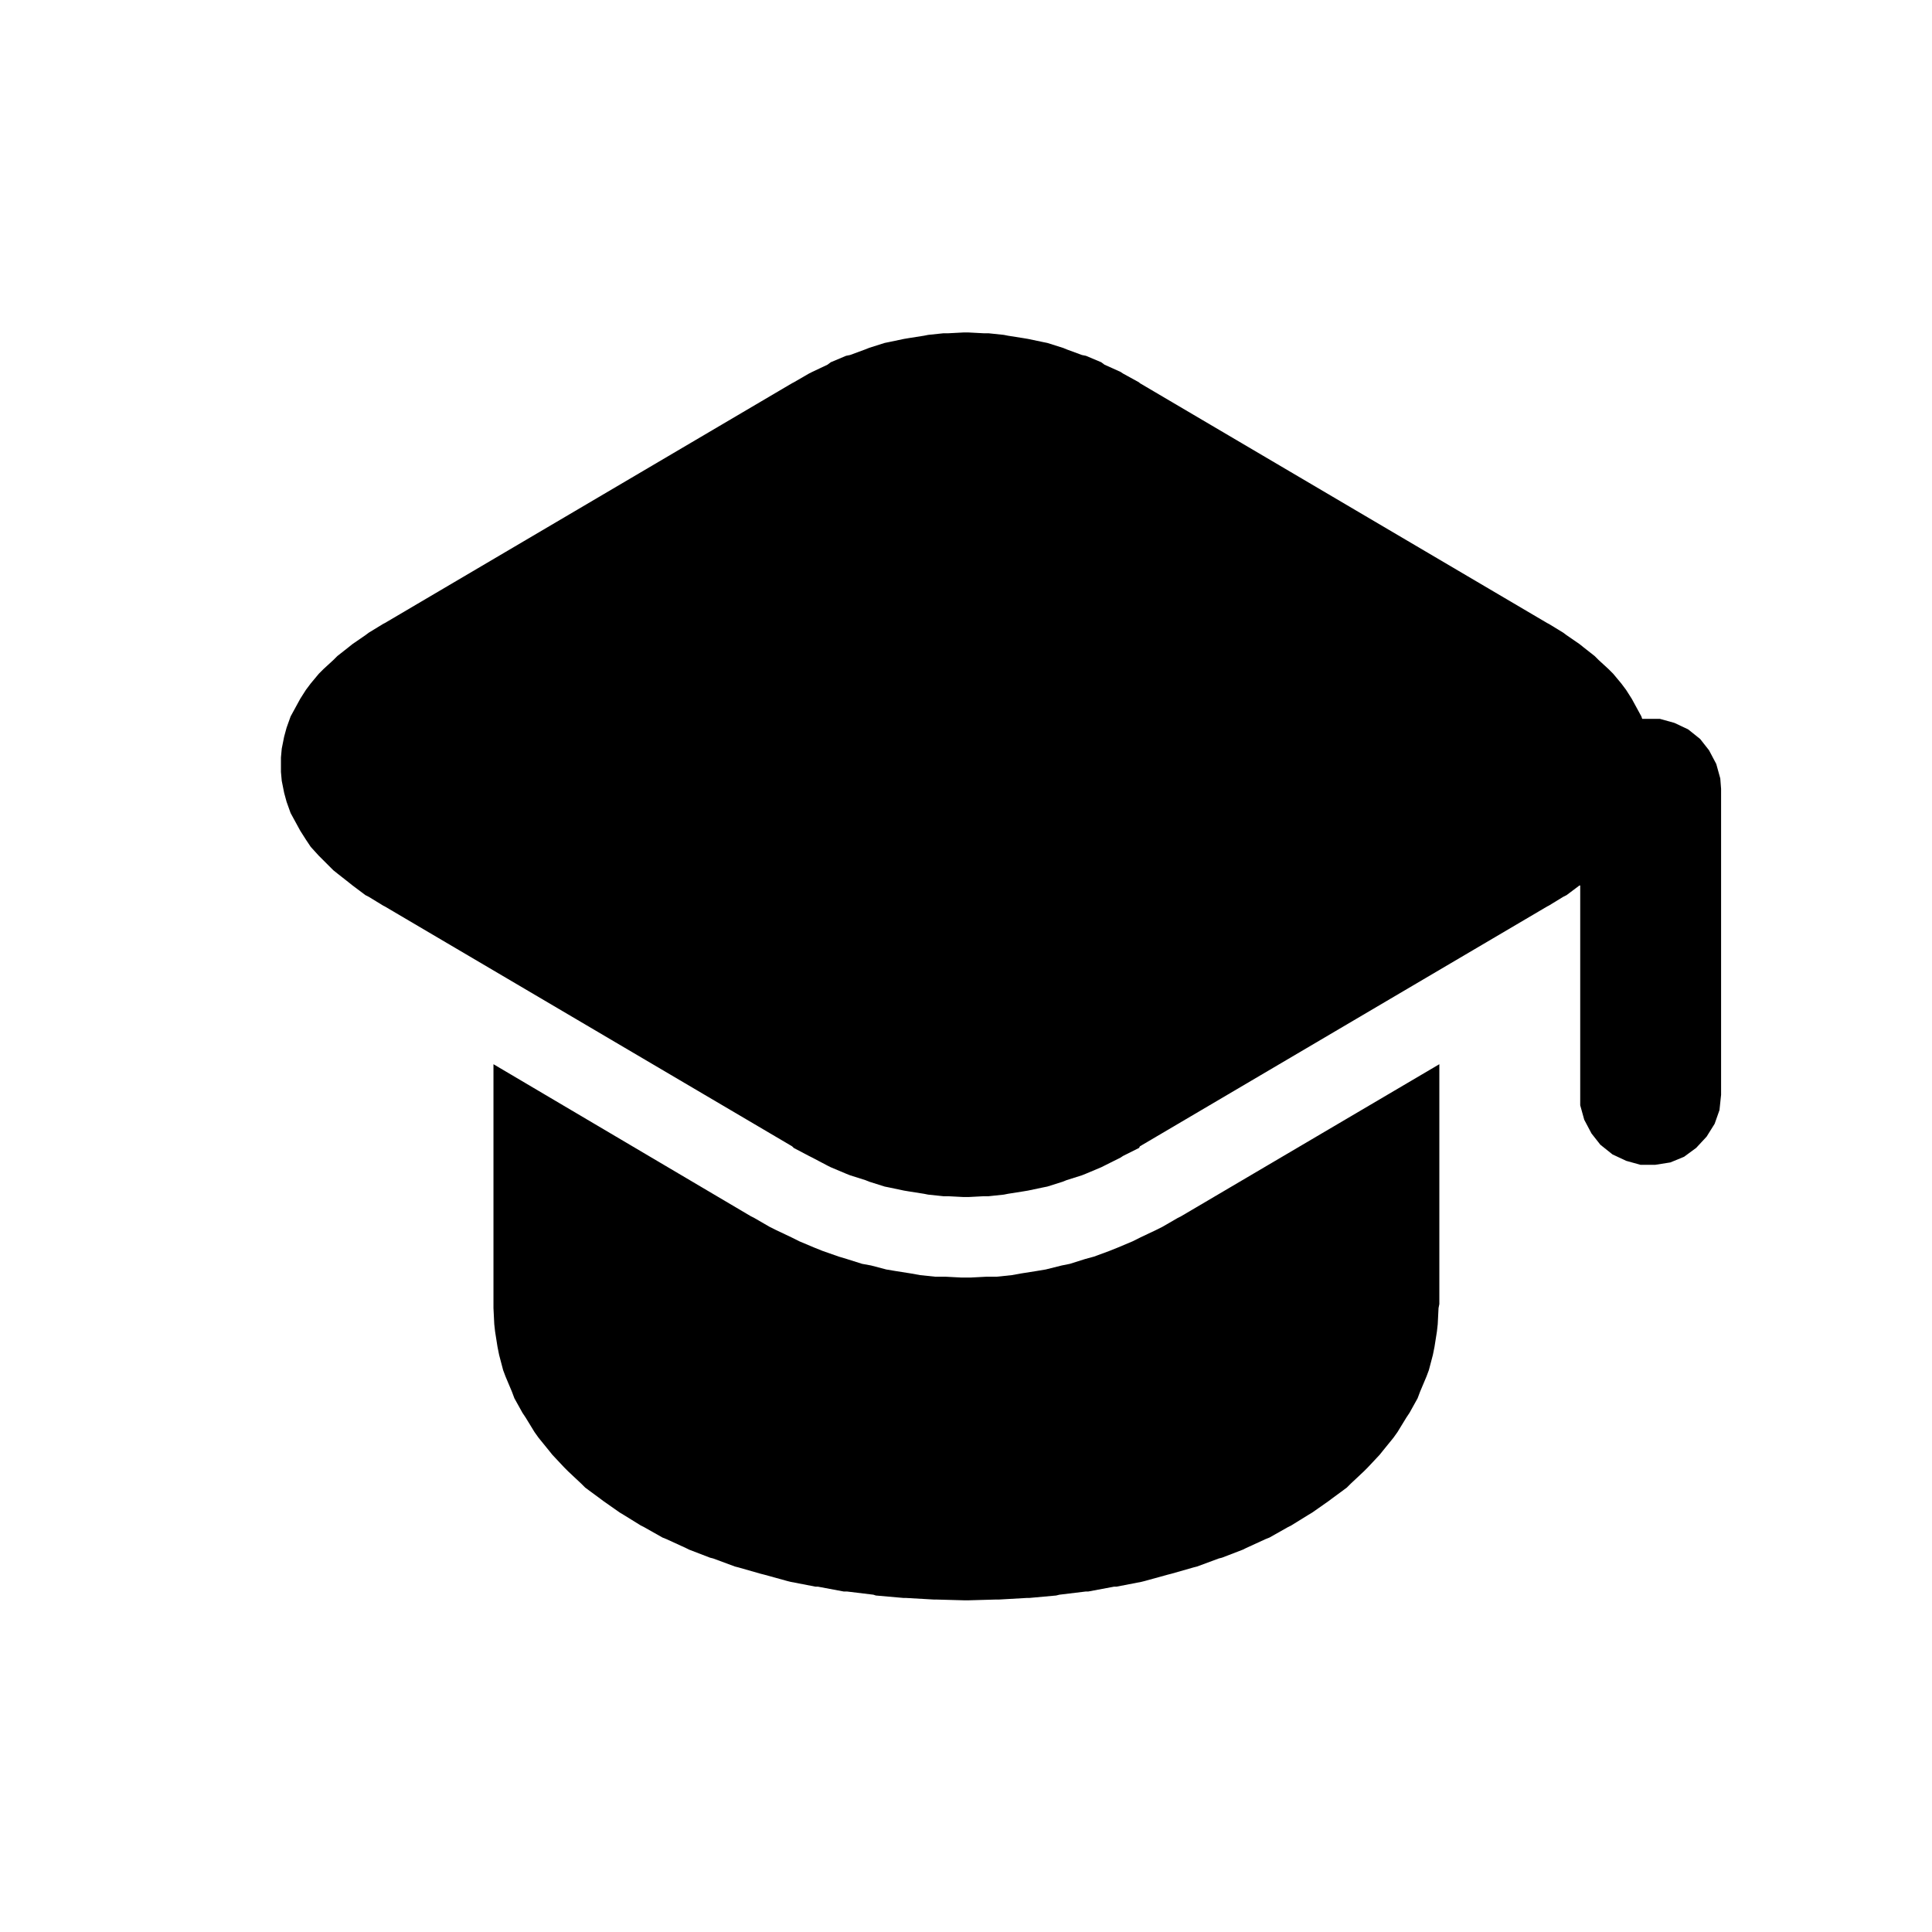
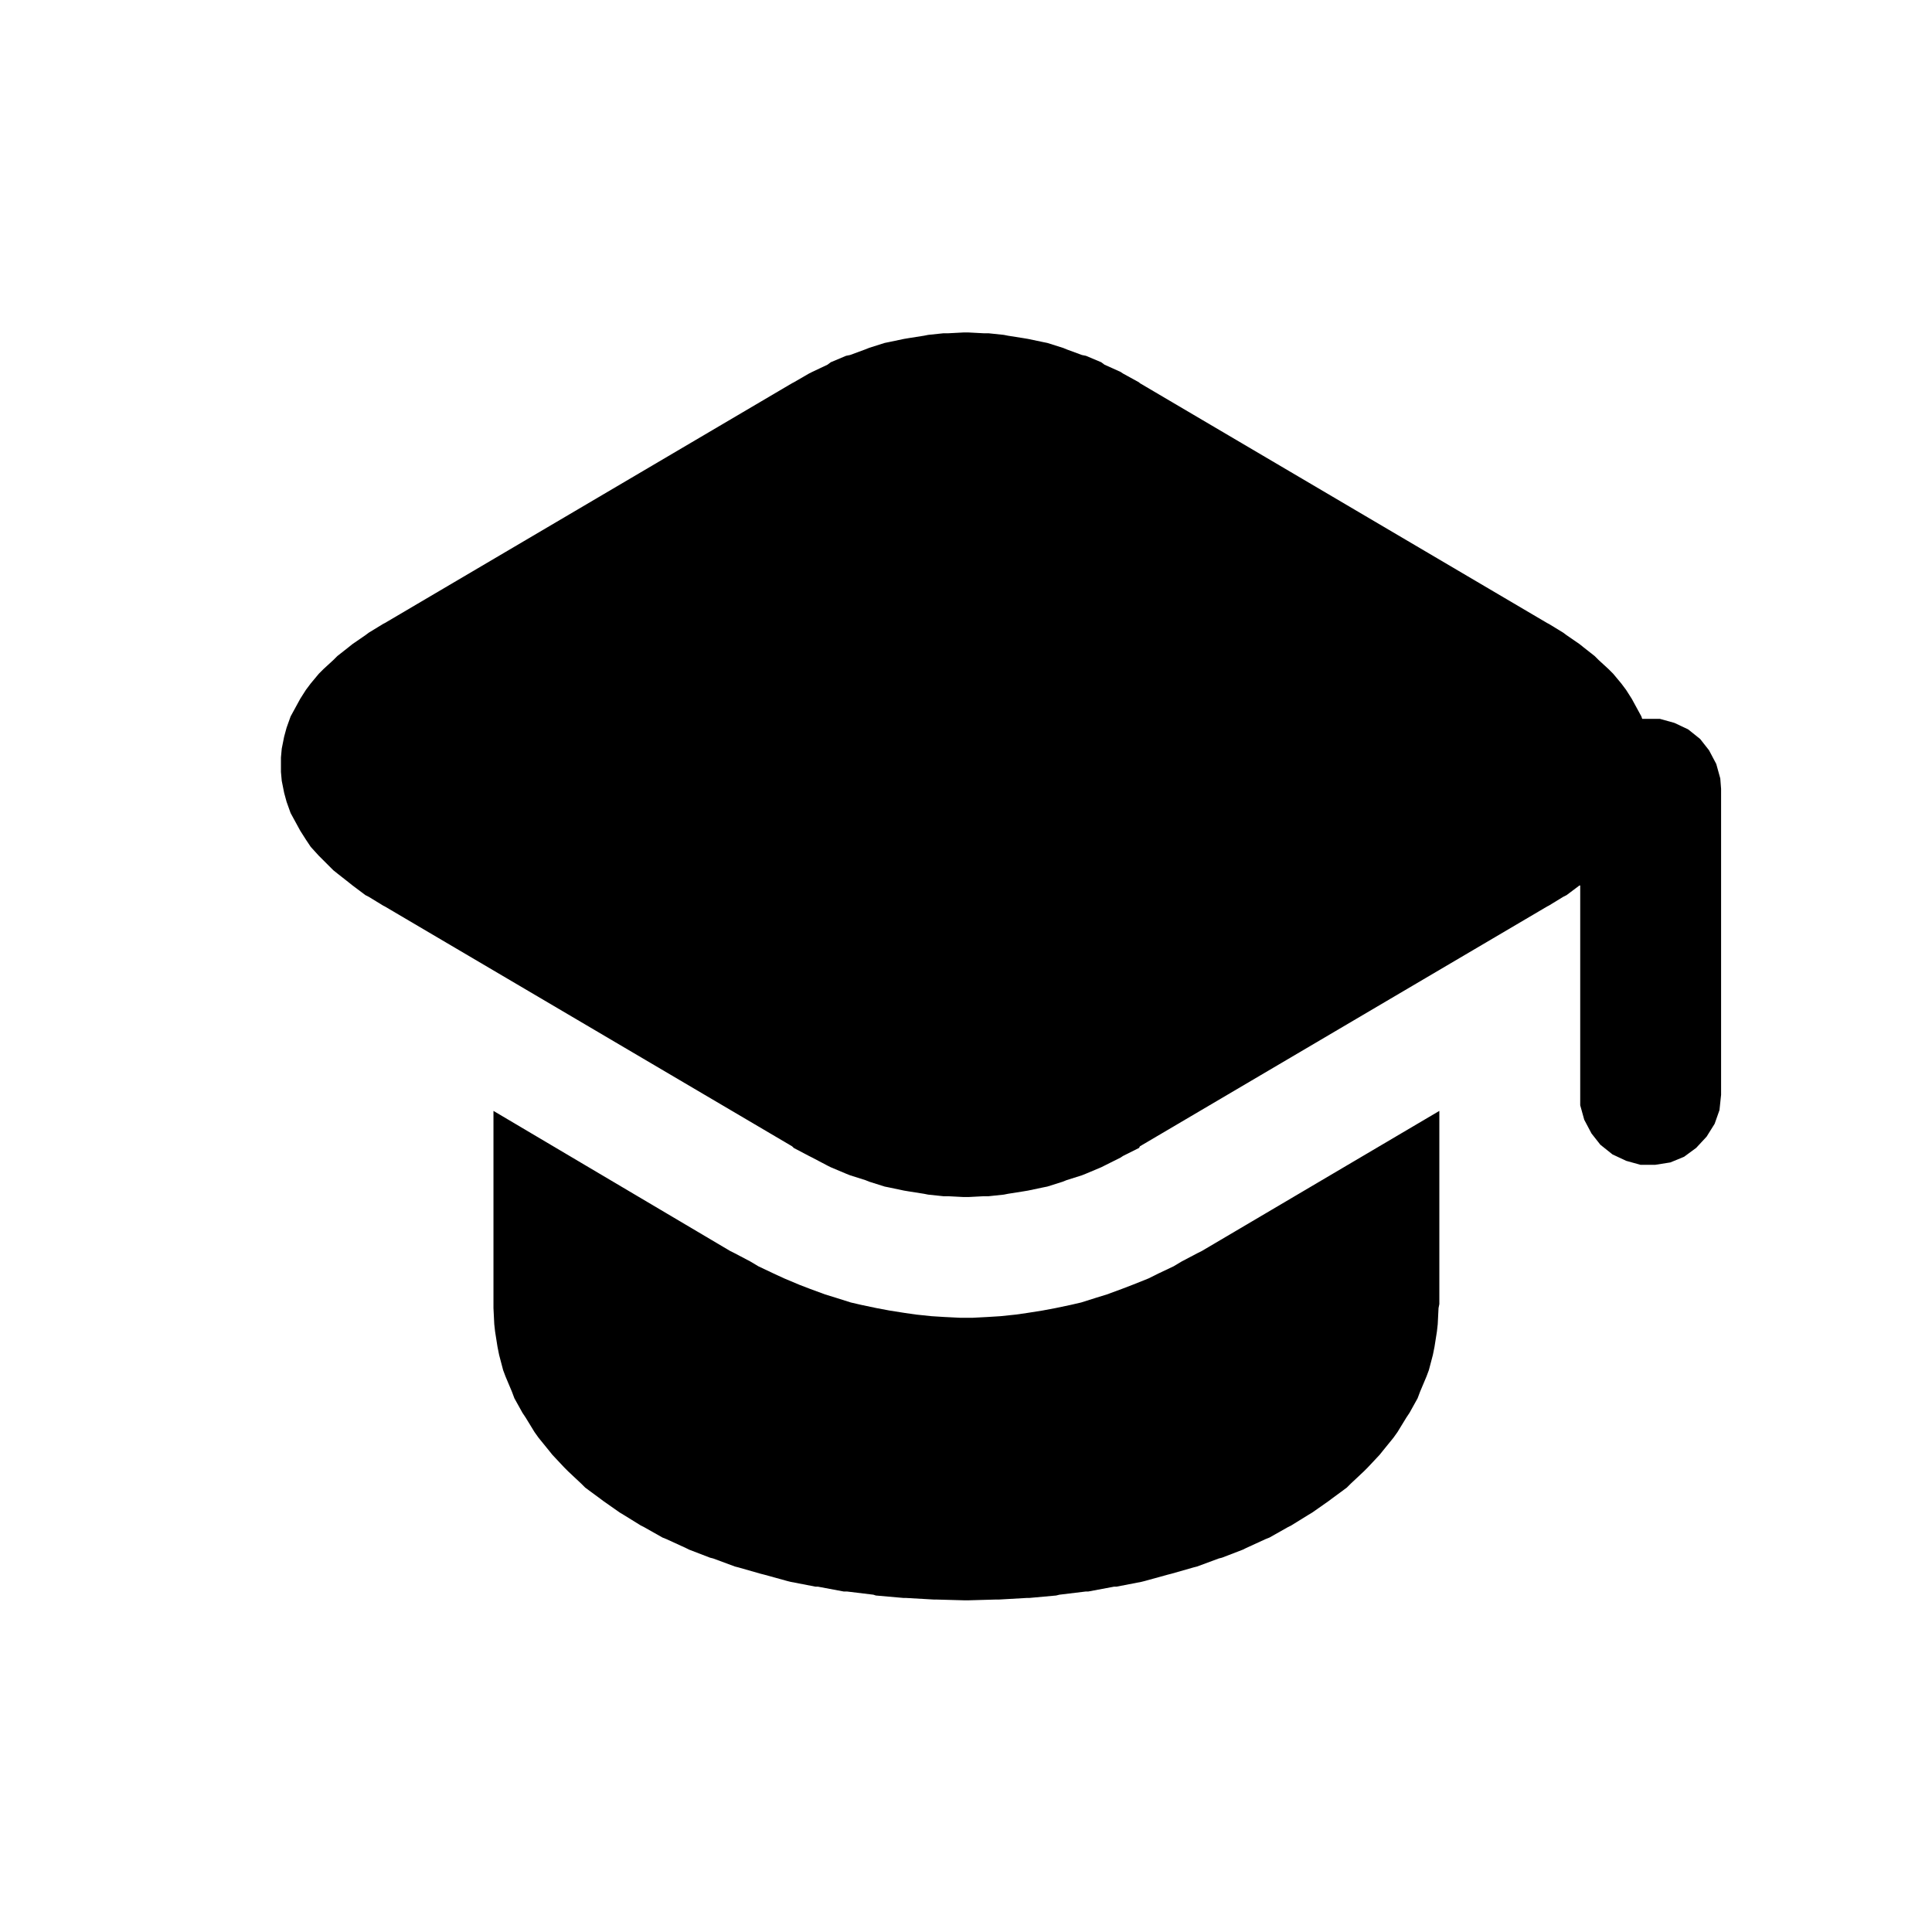
<svg xmlns="http://www.w3.org/2000/svg" viewBox="0 0 24 24" width="24" height="24" fill="currentColor">
-   <path d="M17.88 16.2L17.87 16.25L17.86 16.45L17.85 16.54L17.82 16.73L17.8 16.83L17.75 17.02L17.72 17.1L17.64 17.29L17.61 17.37L17.51 17.55L17.47 17.61L17.36 17.79L17.31 17.86L17.18 18.02L17.14 18.07L16.99 18.23L16.94 18.28L16.78 18.43L16.73 18.48L16.54 18.62L16.5 18.65L16.3 18.79L16.25 18.82L16.04 18.95L16 18.97L15.77 19.1L15.72 19.12L15.48 19.23L15.44 19.25L15.18 19.35L15.14 19.36L14.87 19.46L14.83 19.47L14.55 19.55L14.51 19.56L14.22 19.64L14.18 19.65L13.87 19.71L13.84 19.71L13.52 19.77L13.49 19.77L13.16 19.81L13.12 19.82L12.79 19.85L12.76 19.85L12.41 19.87L12.37 19.87L12.02 19.88L11.99 19.88L11.63 19.87L11.6 19.87L11.25 19.85L11.22 19.85L10.88 19.82L10.85 19.81L10.52 19.77L10.48 19.77L10.16 19.71L10.13 19.71L9.82 19.65L9.78 19.64L9.49 19.56L9.45 19.55L9.17 19.47L9.13 19.46L8.86 19.36L8.82 19.35L8.56 19.25L8.52 19.23L8.28 19.12L8.23 19.1L8 18.97L7.96 18.95L7.75 18.82L7.7 18.79L7.5 18.65L7.46 18.62L7.27 18.48L7.22 18.43L7.06 18.28L7.01 18.23L6.86 18.07L6.82 18.02L6.69 17.86L6.64 17.79L6.53 17.61L6.49 17.55L6.39 17.37L6.36 17.29L6.28 17.1L6.25 17.02L6.2 16.83L6.18 16.73L6.15 16.54L6.14 16.45L6.13 16.25L6.13 16.2L6.13 13.22L9.33 15.11L9.37 15.13L9.56 15.24L9.64 15.28L9.83 15.37L9.93 15.42L10.12 15.5L10.22 15.54L10.42 15.61L10.52 15.64L10.71 15.7L10.82 15.72L11.01 15.77L11.13 15.79L11.32 15.82L11.43 15.84L11.62 15.86L11.75 15.86L11.94 15.87L12.06 15.87L12.25 15.86L12.38 15.86L12.57 15.84L12.68 15.82L12.87 15.79L12.99 15.77L13.19 15.72L13.29 15.7L13.48 15.64L13.59 15.61L13.78 15.54L13.88 15.5L14.07 15.42L14.17 15.37L14.36 15.28L14.44 15.24L14.63 15.13L14.67 15.11L17.88 13.22ZM12.22 4.14L12.28 4.14L12.47 4.16L12.52 4.17L12.71 4.2L12.77 4.21L12.96 4.25L13.01 4.26L13.2 4.32L13.25 4.34L13.44 4.41L13.49 4.42L13.68 4.5L13.72 4.53L13.92 4.62L13.95 4.64L14.15 4.75L14.16 4.76L19.22 7.74L19.24 7.75L19.42 7.86L19.46 7.89L19.62 8L19.67 8.04L19.81 8.15L19.86 8.2L19.98 8.31L20.04 8.37L20.14 8.49L20.2 8.57L20.27 8.68L20.33 8.79L20.39 8.9L20.4 8.93L20.44 8.93L20.62 8.93L20.8 8.98L20.97 9.06L21.12 9.18L21.23 9.32L21.32 9.49L21.37 9.67L21.38 9.8L21.38 13.6L21.36 13.79L21.3 13.96L21.2 14.12L21.07 14.26L20.92 14.37L20.75 14.44L20.56 14.47L20.38 14.47L20.2 14.42L20.03 14.34L19.88 14.22L19.77 14.08L19.68 13.91L19.63 13.73L19.63 13.6L19.63 11L19.62 11L19.46 11.12L19.42 11.14L19.24 11.25L19.22 11.26L14.16 14.24L14.15 14.26L13.95 14.36L13.92 14.38L13.72 14.48L13.68 14.5L13.49 14.58L13.44 14.6L13.25 14.66L13.2 14.68L13.01 14.74L12.96 14.75L12.77 14.79L12.71 14.8L12.52 14.83L12.47 14.84L12.28 14.86L12.22 14.86L12.03 14.87L11.97 14.87L11.78 14.86L11.72 14.86L11.53 14.84L11.48 14.83L11.29 14.8L11.23 14.79L11.04 14.75L10.99 14.74L10.8 14.68L10.75 14.66L10.56 14.6L10.51 14.58L10.32 14.5L10.28 14.48L10.09 14.38L10.05 14.36L9.86 14.26L9.84 14.24L4.78 11.26L4.76 11.25L4.58 11.14L4.54 11.12L4.38 11L4.33 10.96L4.19 10.85L4.14 10.81L4.02 10.69L3.96 10.63L3.86 10.52L3.8 10.43L3.73 10.32L3.67 10.21L3.61 10.1L3.56 9.96L3.53 9.85L3.5 9.7L3.49 9.59L3.49 9.41L3.5 9.3L3.53 9.15L3.56 9.04L3.61 8.9L3.67 8.79L3.73 8.68L3.8 8.57L3.86 8.49L3.96 8.37L4.02 8.31L4.14 8.2L4.19 8.15L4.33 8.04L4.38 8L4.54 7.89L4.58 7.86L4.76 7.75L4.78 7.74L9.84 4.76L9.86 4.75L10.05 4.64L10.09 4.62L10.28 4.53L10.32 4.5L10.51 4.42L10.56 4.41L10.75 4.34L10.8 4.32L10.99 4.26L11.04 4.25L11.23 4.21L11.29 4.2L11.48 4.17L11.53 4.16L11.72 4.14L11.78 4.14L11.97 4.13L12.03 4.13Z" />
+   <path d="M17.88 16.2L17.87 16.25L17.86 16.45L17.85 16.54L17.82 16.73L17.8 16.83L17.75 17.02L17.72 17.1L17.64 17.29L17.61 17.37L17.51 17.55L17.47 17.61L17.36 17.79L17.31 17.86L17.18 18.02L17.14 18.07L16.99 18.23L16.94 18.28L16.78 18.43L16.73 18.48L16.54 18.62L16.5 18.65L16.3 18.79L16.25 18.82L16.04 18.95L16 18.97L15.77 19.1L15.72 19.12L15.48 19.23L15.44 19.25L15.18 19.35L15.14 19.36L14.87 19.46L14.83 19.47L14.55 19.55L14.51 19.56L14.22 19.64L14.18 19.65L13.87 19.71L13.84 19.71L13.52 19.77L13.49 19.77L13.16 19.81L13.12 19.82L12.79 19.85L12.76 19.85L12.41 19.87L12.37 19.87L12.02 19.88L11.99 19.88L11.63 19.87L11.6 19.87L11.25 19.85L11.22 19.85L10.88 19.82L10.85 19.81L10.52 19.77L10.48 19.77L10.16 19.71L10.13 19.71L9.82 19.65L9.78 19.64L9.49 19.56L9.45 19.55L9.17 19.47L9.13 19.46L8.86 19.36L8.82 19.35L8.56 19.25L8.52 19.23L8.28 19.12L8.23 19.1L8 18.97L7.96 18.95L7.75 18.82L7.7 18.79L7.5 18.65L7.46 18.62L7.27 18.48L7.22 18.43L7.06 18.28L7.01 18.23L6.86 18.07L6.82 18.02L6.69 17.86L6.64 17.79L6.53 17.61L6.49 17.55L6.39 17.37L6.36 17.29L6.28 17.1L6.25 17.02L6.2 16.83L6.18 16.73L6.15 16.54L6.14 16.45L6.13 16.25L6.13 16.2L6.13 13.8L9.07 15.54L9.13 15.57L9.32 15.67L9.42 15.73L9.61 15.82L9.74 15.88L9.93 15.96L10.06 16.01L10.25 16.08L10.38 16.12L10.57 16.18L10.7 16.21L10.89 16.25L11.05 16.28L11.24 16.31L11.38 16.33L11.57 16.35L11.73 16.36L11.93 16.37L12.08 16.37L12.27 16.36L12.43 16.35L12.62 16.33L12.76 16.31L12.95 16.28L13.11 16.25L13.3 16.21L13.43 16.18L13.62 16.12L13.75 16.08L13.94 16.01L14.07 15.96L14.27 15.88L14.39 15.82L14.58 15.73L14.68 15.67L14.87 15.57L14.93 15.54L17.88 13.8ZM12.22 4.14L12.28 4.14L12.47 4.16L12.52 4.17L12.71 4.2L12.77 4.21L12.96 4.25L13.01 4.26L13.2 4.32L13.25 4.34L13.44 4.41L13.49 4.42L13.68 4.5L13.72 4.53L13.92 4.62L13.95 4.64L14.15 4.75L14.16 4.76L19.22 7.74L19.24 7.75L19.42 7.86L19.46 7.89L19.62 8L19.67 8.04L19.81 8.15L19.86 8.2L19.98 8.31L20.04 8.37L20.14 8.49L20.2 8.57L20.27 8.68L20.33 8.79L20.39 8.9L20.4 8.93L20.44 8.93L20.62 8.93L20.8 8.98L20.97 9.06L21.12 9.18L21.23 9.32L21.32 9.49L21.37 9.67L21.38 9.8L21.38 13.6L21.36 13.79L21.3 13.96L21.2 14.12L21.07 14.26L20.92 14.37L20.75 14.44L20.56 14.47L20.38 14.47L20.2 14.42L20.03 14.34L19.88 14.22L19.77 14.08L19.68 13.91L19.63 13.73L19.63 13.6L19.63 11L19.62 11L19.46 11.12L19.42 11.14L19.24 11.25L19.22 11.26L14.16 14.24L14.15 14.26L13.95 14.36L13.92 14.38L13.72 14.48L13.68 14.5L13.49 14.58L13.44 14.6L13.25 14.66L13.2 14.68L13.01 14.74L12.96 14.75L12.77 14.79L12.71 14.8L12.52 14.83L12.47 14.84L12.28 14.86L12.22 14.86L12.03 14.87L11.97 14.87L11.78 14.86L11.72 14.86L11.53 14.84L11.48 14.83L11.29 14.8L11.23 14.79L11.04 14.75L10.99 14.74L10.8 14.68L10.75 14.66L10.56 14.6L10.51 14.58L10.32 14.5L10.28 14.48L10.09 14.38L10.05 14.36L9.86 14.26L9.84 14.24L4.78 11.26L4.76 11.25L4.58 11.14L4.54 11.12L4.38 11L4.33 10.96L4.19 10.85L4.14 10.81L4.02 10.69L3.96 10.63L3.86 10.52L3.8 10.43L3.73 10.32L3.67 10.21L3.61 10.1L3.56 9.96L3.53 9.85L3.5 9.7L3.49 9.59L3.49 9.41L3.5 9.3L3.53 9.15L3.56 9.04L3.61 8.9L3.67 8.79L3.73 8.68L3.8 8.57L3.86 8.49L3.96 8.37L4.02 8.31L4.14 8.2L4.19 8.15L4.33 8.04L4.38 8L4.54 7.89L4.58 7.86L4.76 7.75L4.78 7.74L9.84 4.76L9.86 4.75L10.05 4.64L10.09 4.62L10.28 4.53L10.32 4.5L10.51 4.42L10.56 4.41L10.75 4.34L10.8 4.32L10.99 4.26L11.04 4.25L11.23 4.21L11.29 4.2L11.48 4.17L11.53 4.16L11.72 4.14L11.78 4.14L11.97 4.13L12.03 4.13Z" />
</svg>
